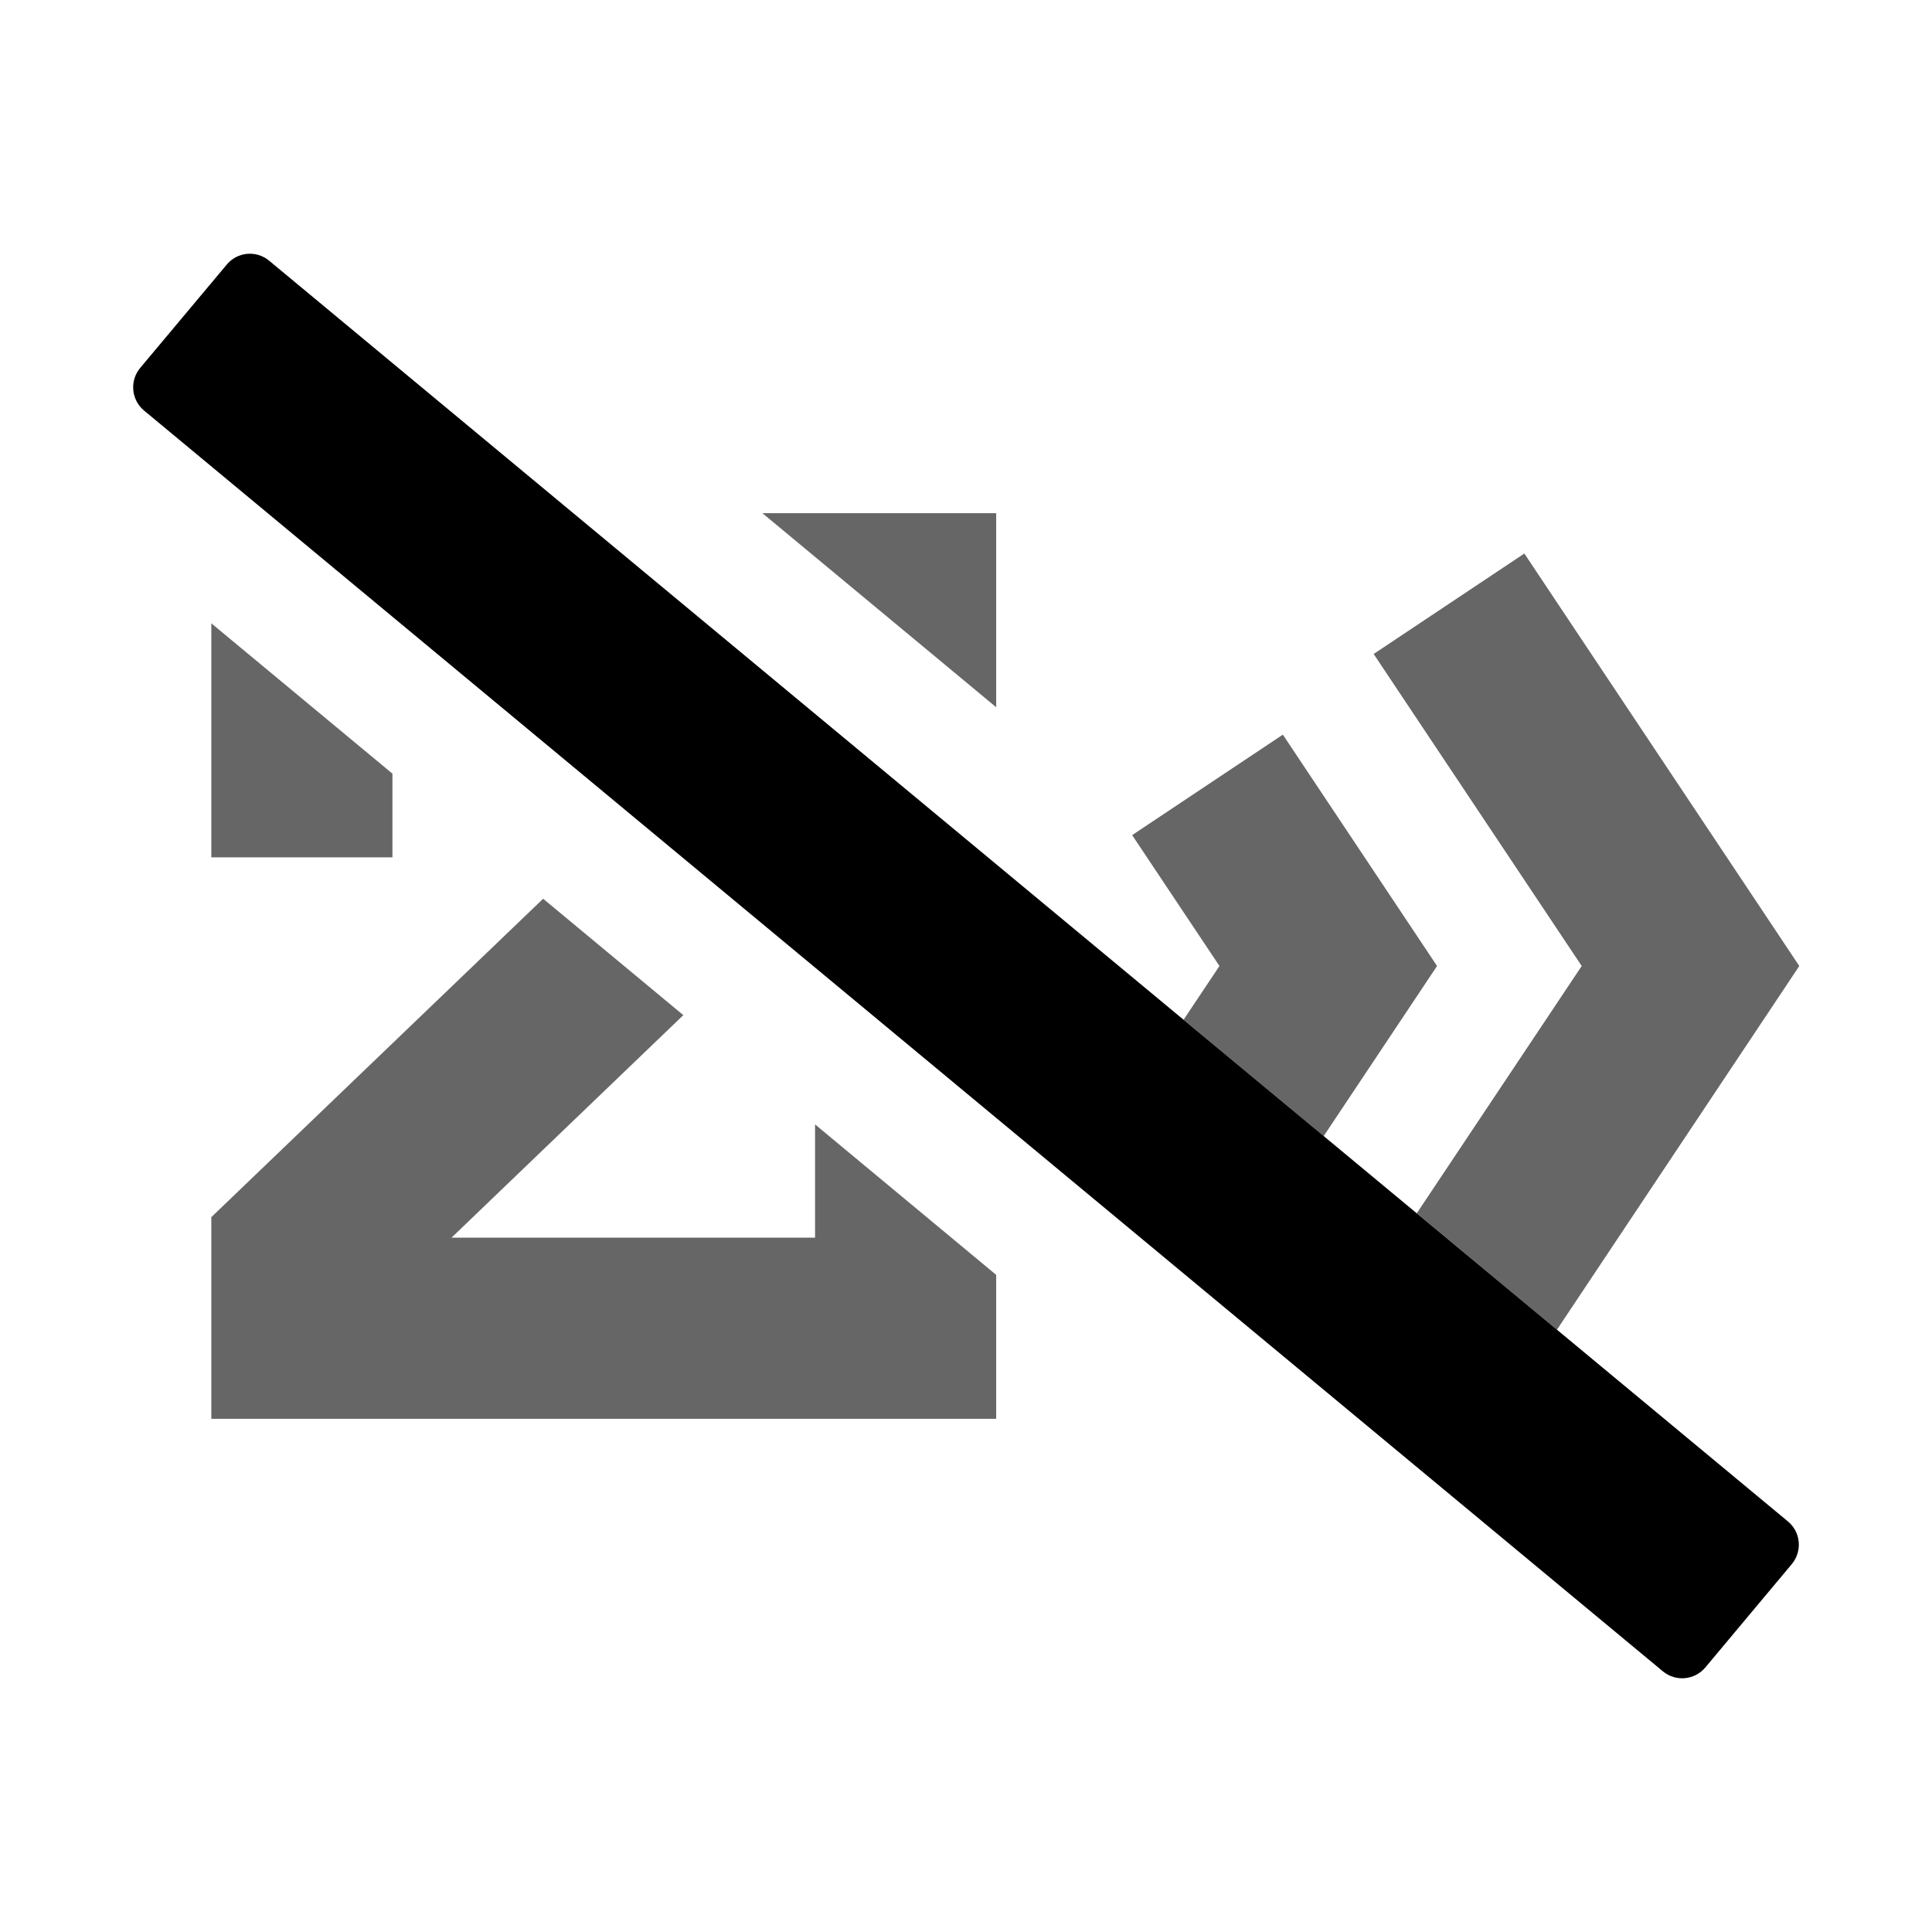
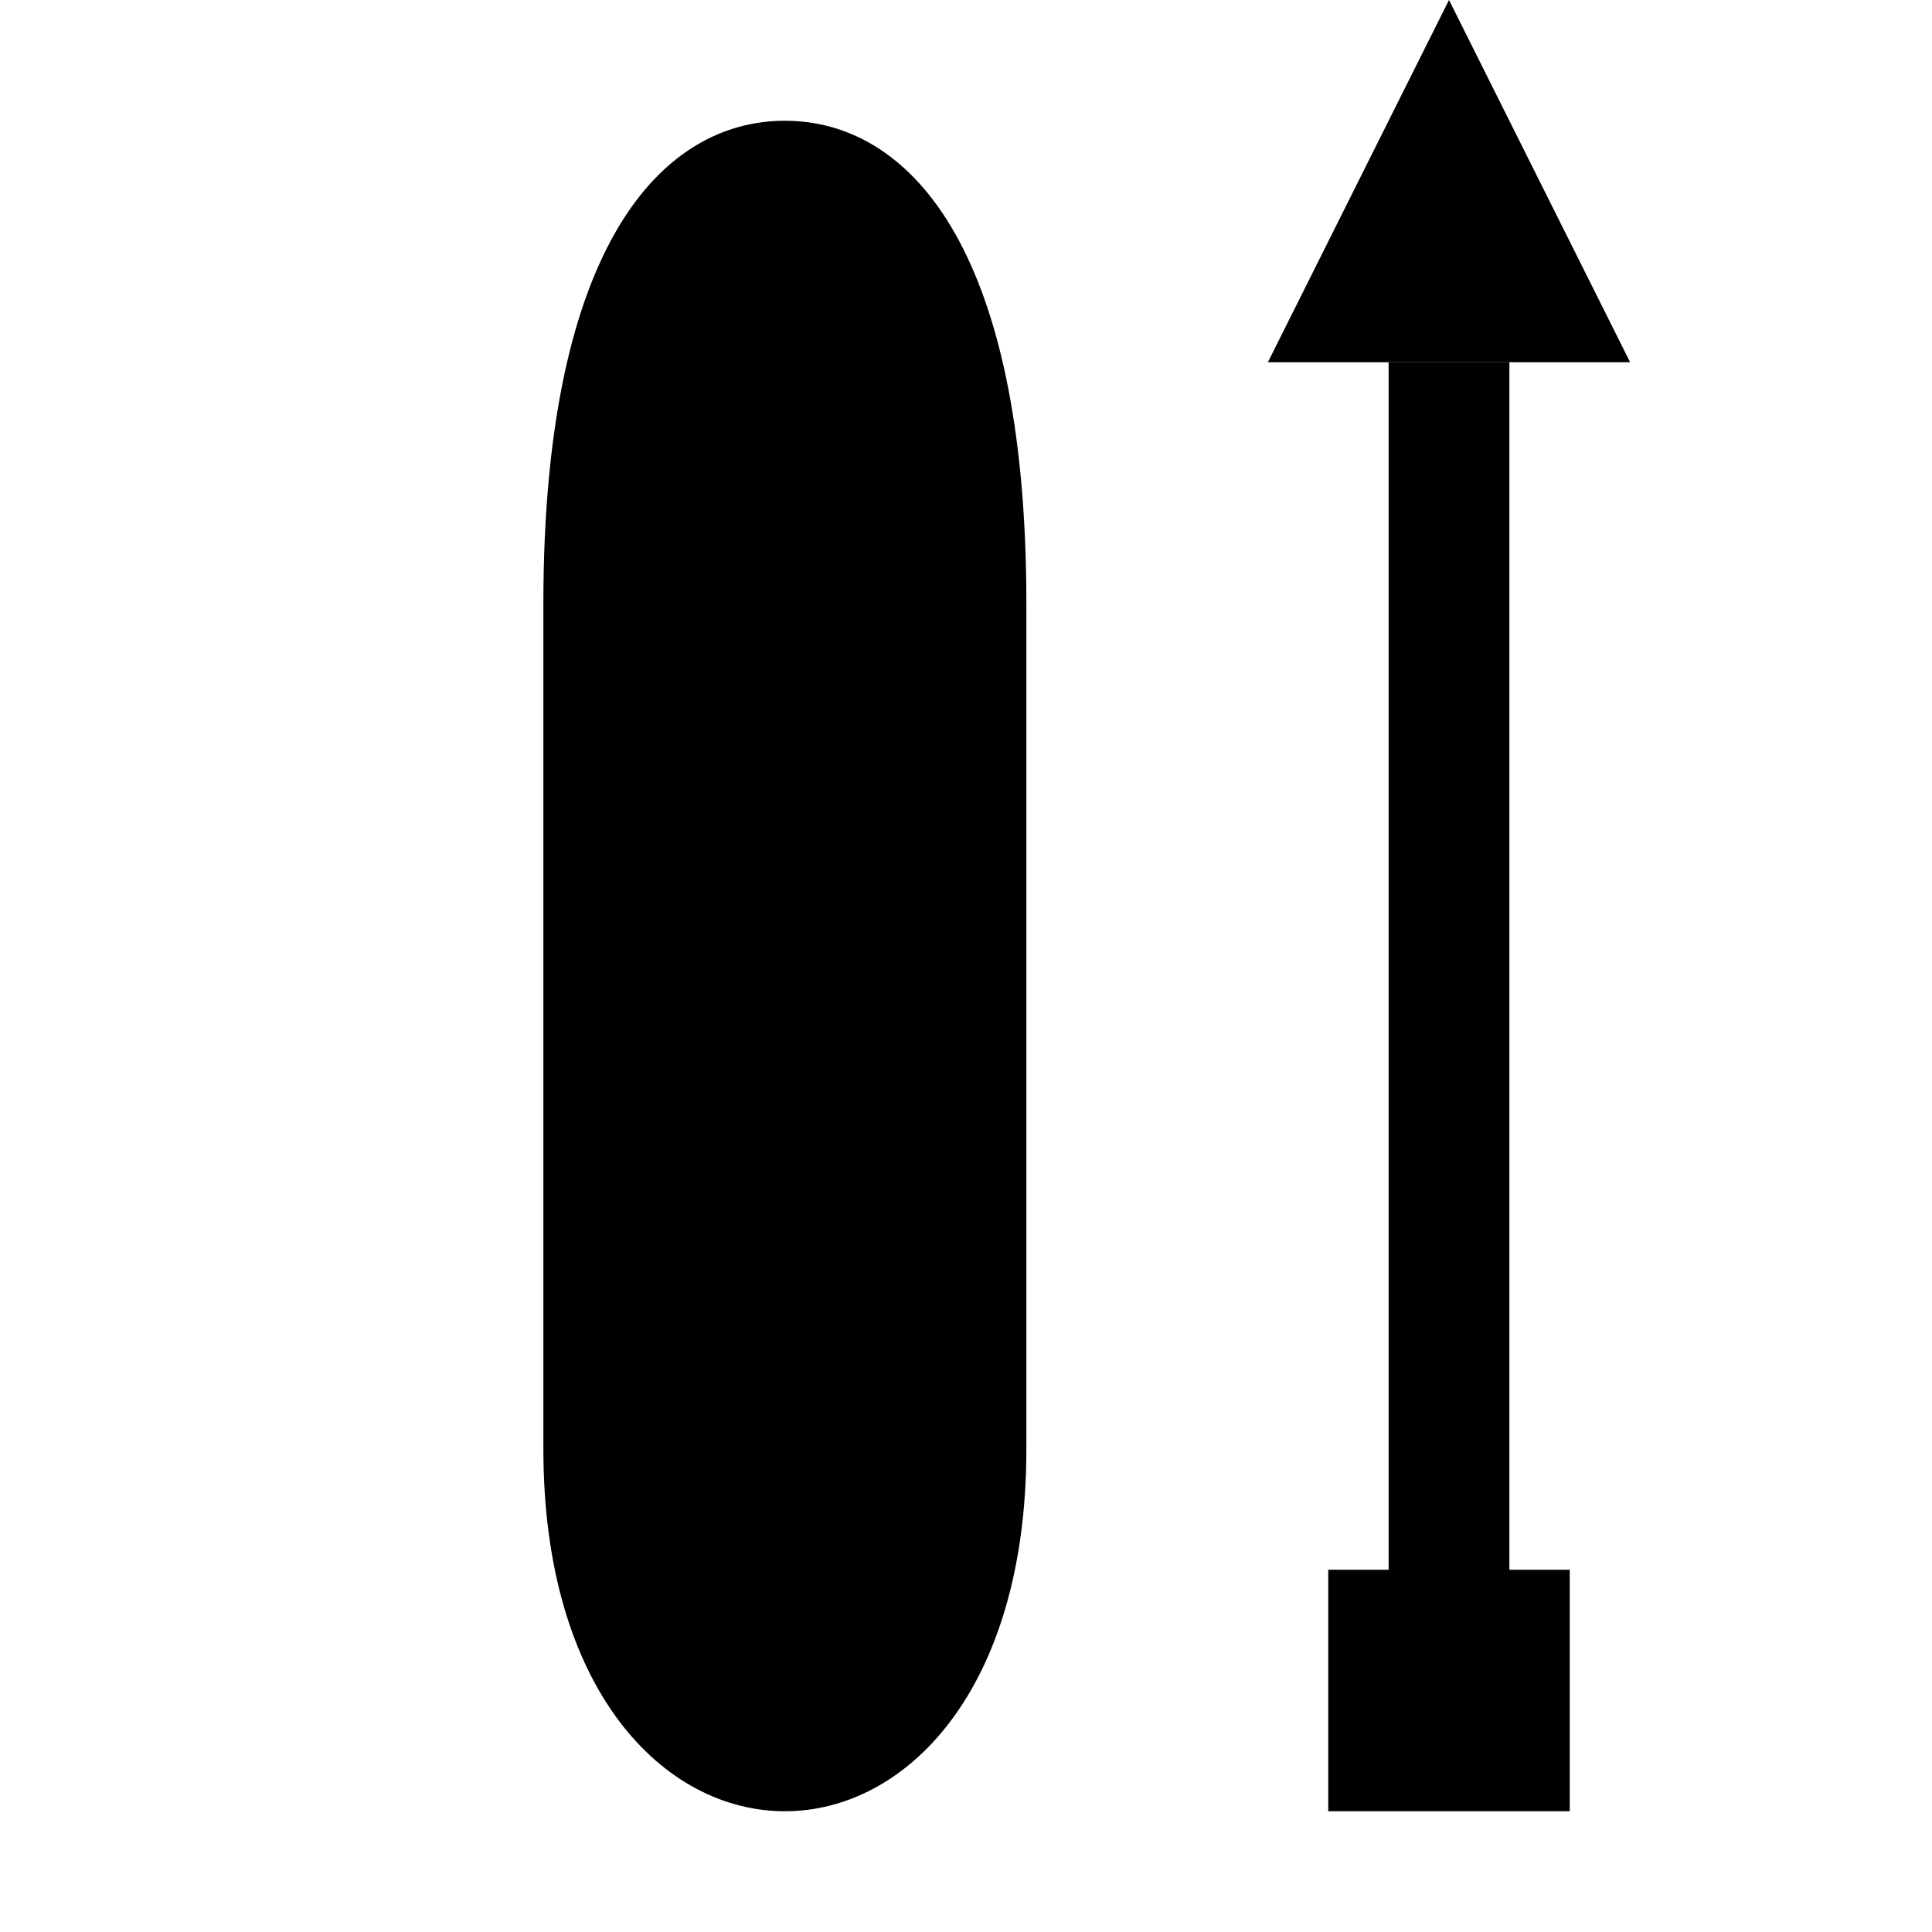
<svg xmlns="http://www.w3.org/2000/svg" width="16" height="16" viewBox="0 0 16 16" fill="none">
-   <path opacity="0.6" fill-rule="evenodd" clip-rule="evenodd" d="M6.75 9.312L8.25 10.558V11.75H1.75V10.08L4.498 7.443L5.659 8.407L3.739 10.25H6.75V9.312ZM8.25 5.857V4.25H6.314L8.25 5.857ZM1.75 5.162V7.1H3.25V6.407L1.75 5.162Z" fill="black" />
-   <path opacity="0.6" fill-rule="evenodd" clip-rule="evenodd" d="M10.962 9.409L11.901 8L10.624 6.084L9.376 6.916L10.099 8L9.802 8.445L10.962 9.409Z" fill="black" />
-   <path opacity="0.6" fill-rule="evenodd" clip-rule="evenodd" d="M12.894 11.012L14.901 8L12.624 4.584L11.376 5.416L13.099 8L11.733 10.048L12.894 11.012Z" fill="black" />
-   <path fill-rule="evenodd" clip-rule="evenodd" d="M14.123 13.809C14.034 13.915 13.877 13.929 13.771 13.841L1.193 3.4C1.087 3.312 1.072 3.154 1.161 3.047L1.878 2.191C1.966 2.085 2.123 2.071 2.229 2.159L14.807 12.6C14.913 12.688 14.928 12.846 14.839 12.953L14.123 13.809Z" fill="black" />
+   <g fill="black">
+     <path d="M6.5 1C5.5 1 4.5 2 4.5 5V12C4.5 14 5.5 15 6.5 15C7.5 15 8.5 14 8.5 12V5C8.5 2 7.5 1 6.5 1ZM5.5 5V11H7.5V5H5.5Z" />
+     <path d="M11 13H13V15H11V13Z" />
+     <rect x="11.5" y="3" width="1" height="11" />
+     <path d="M12 0L10.5 3H13.5L12 0Z" />
+   </g>
</svg>
